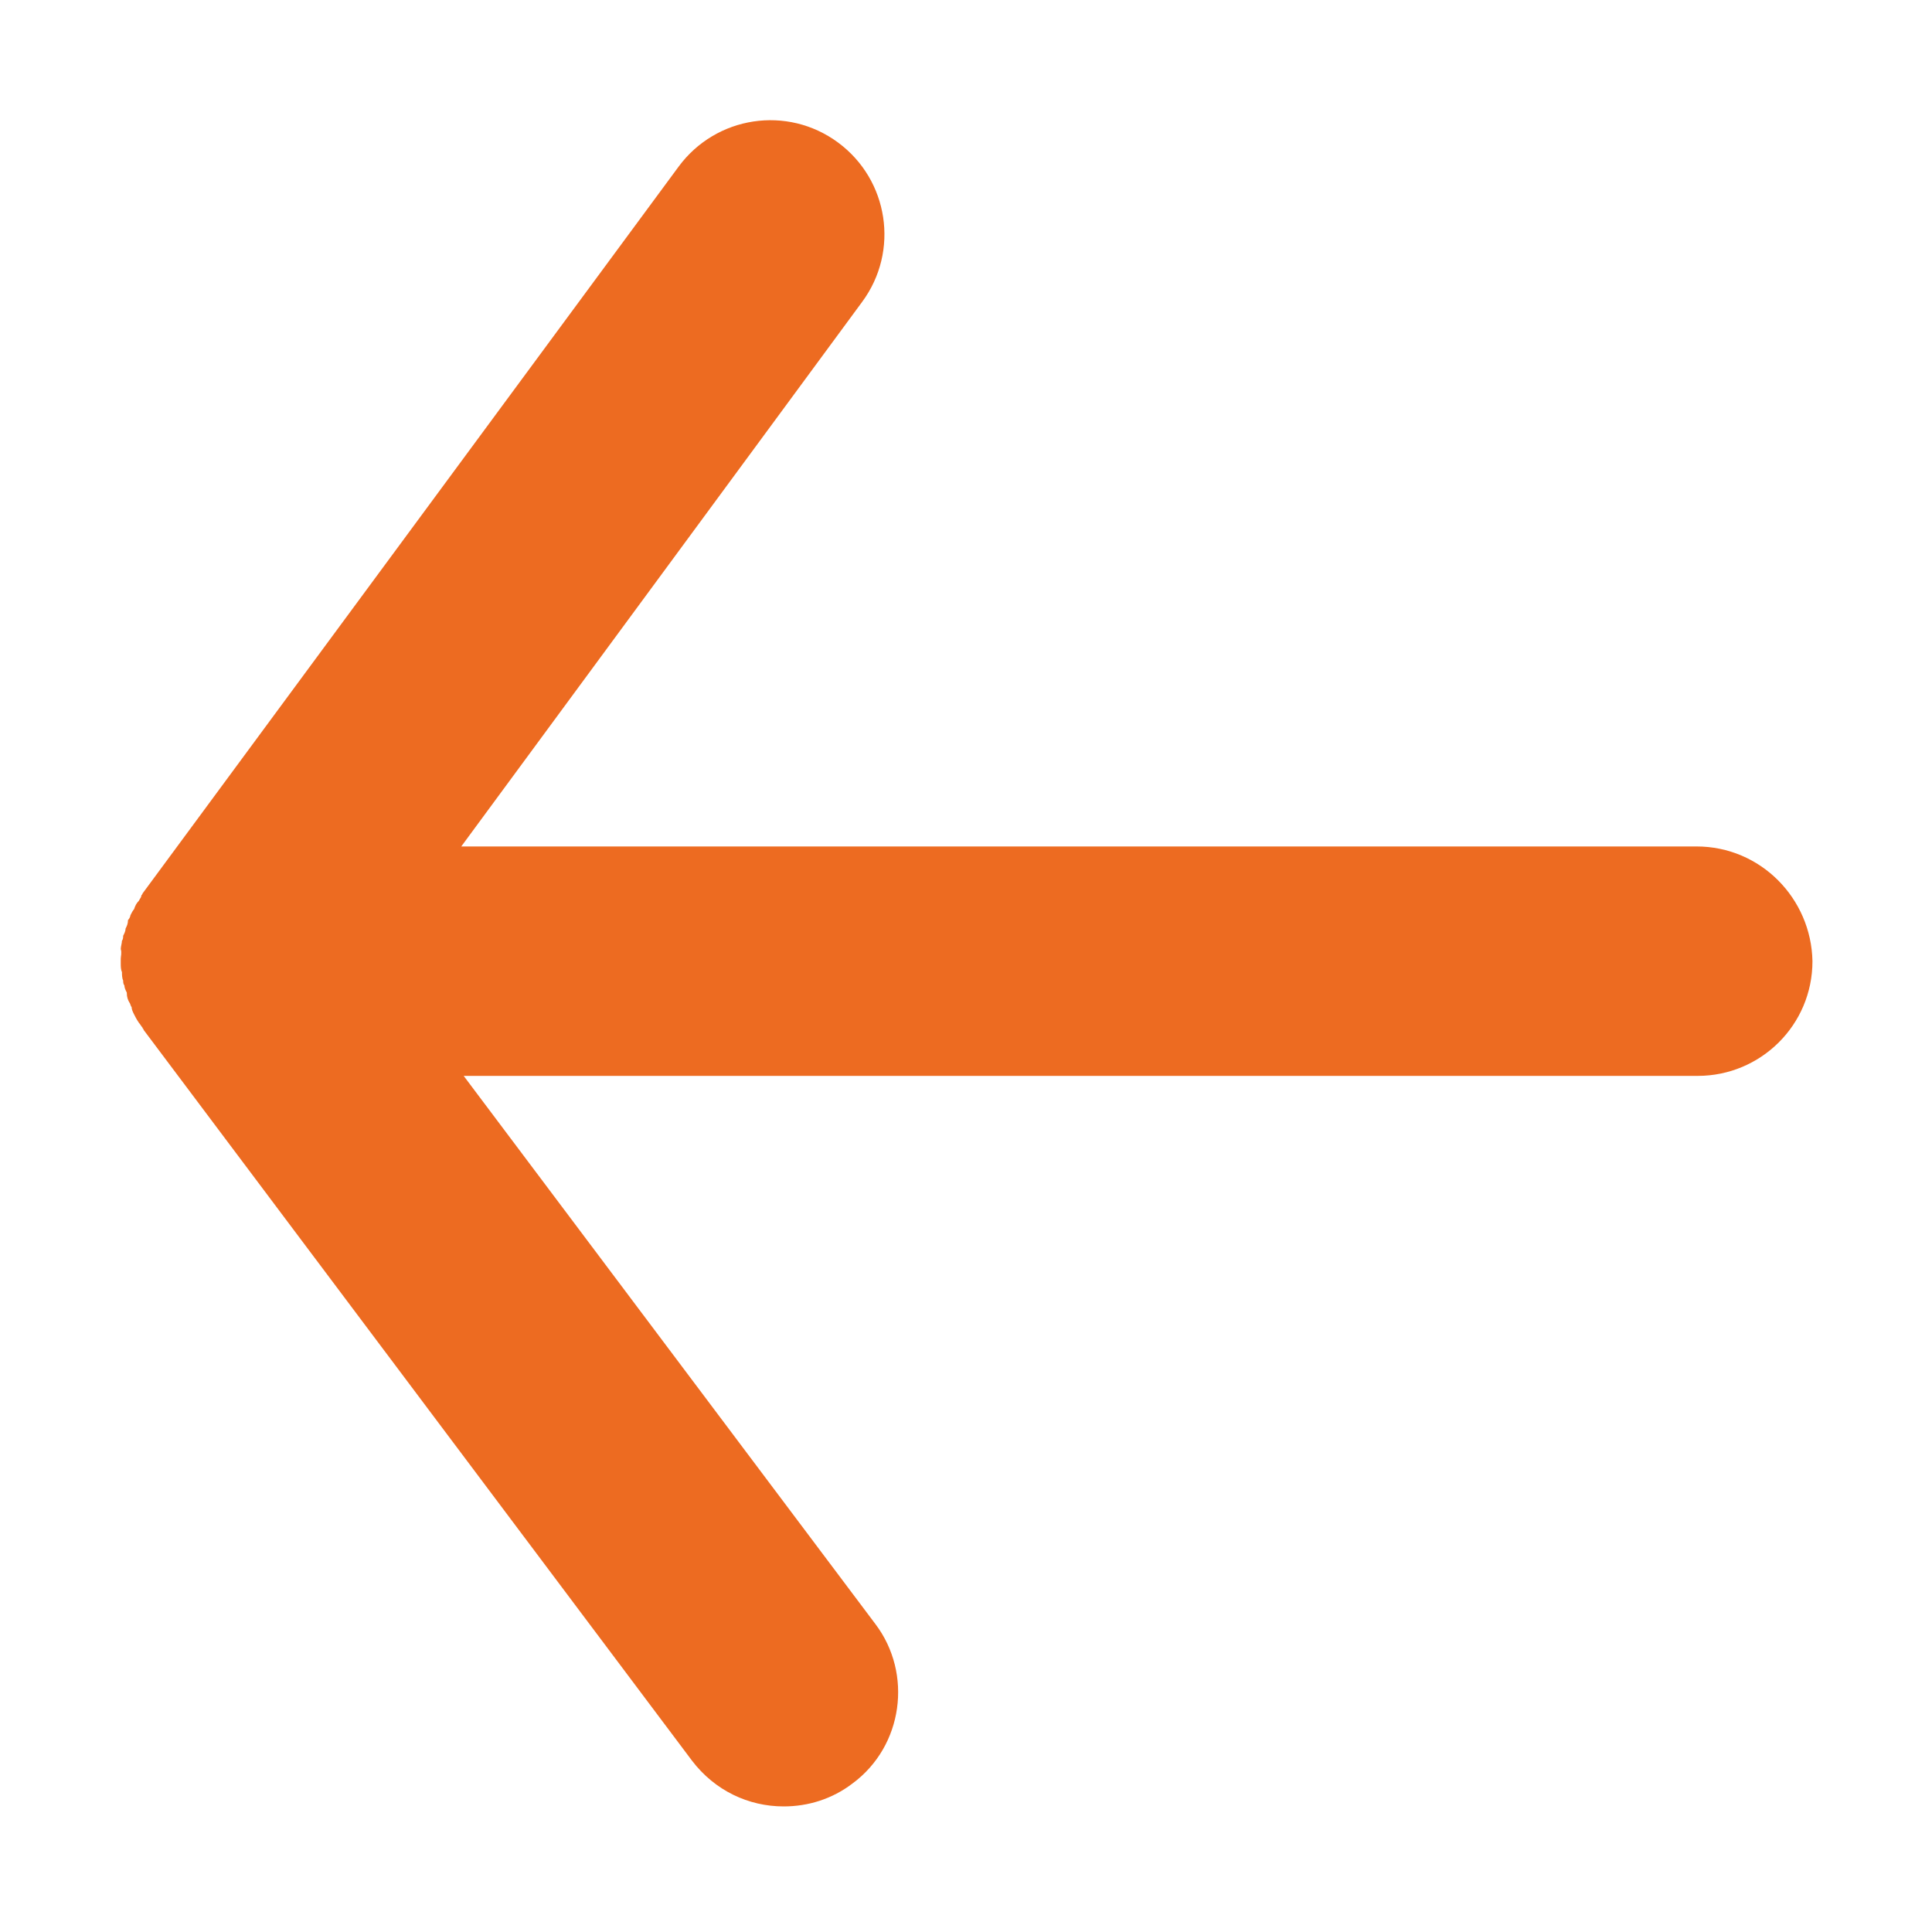
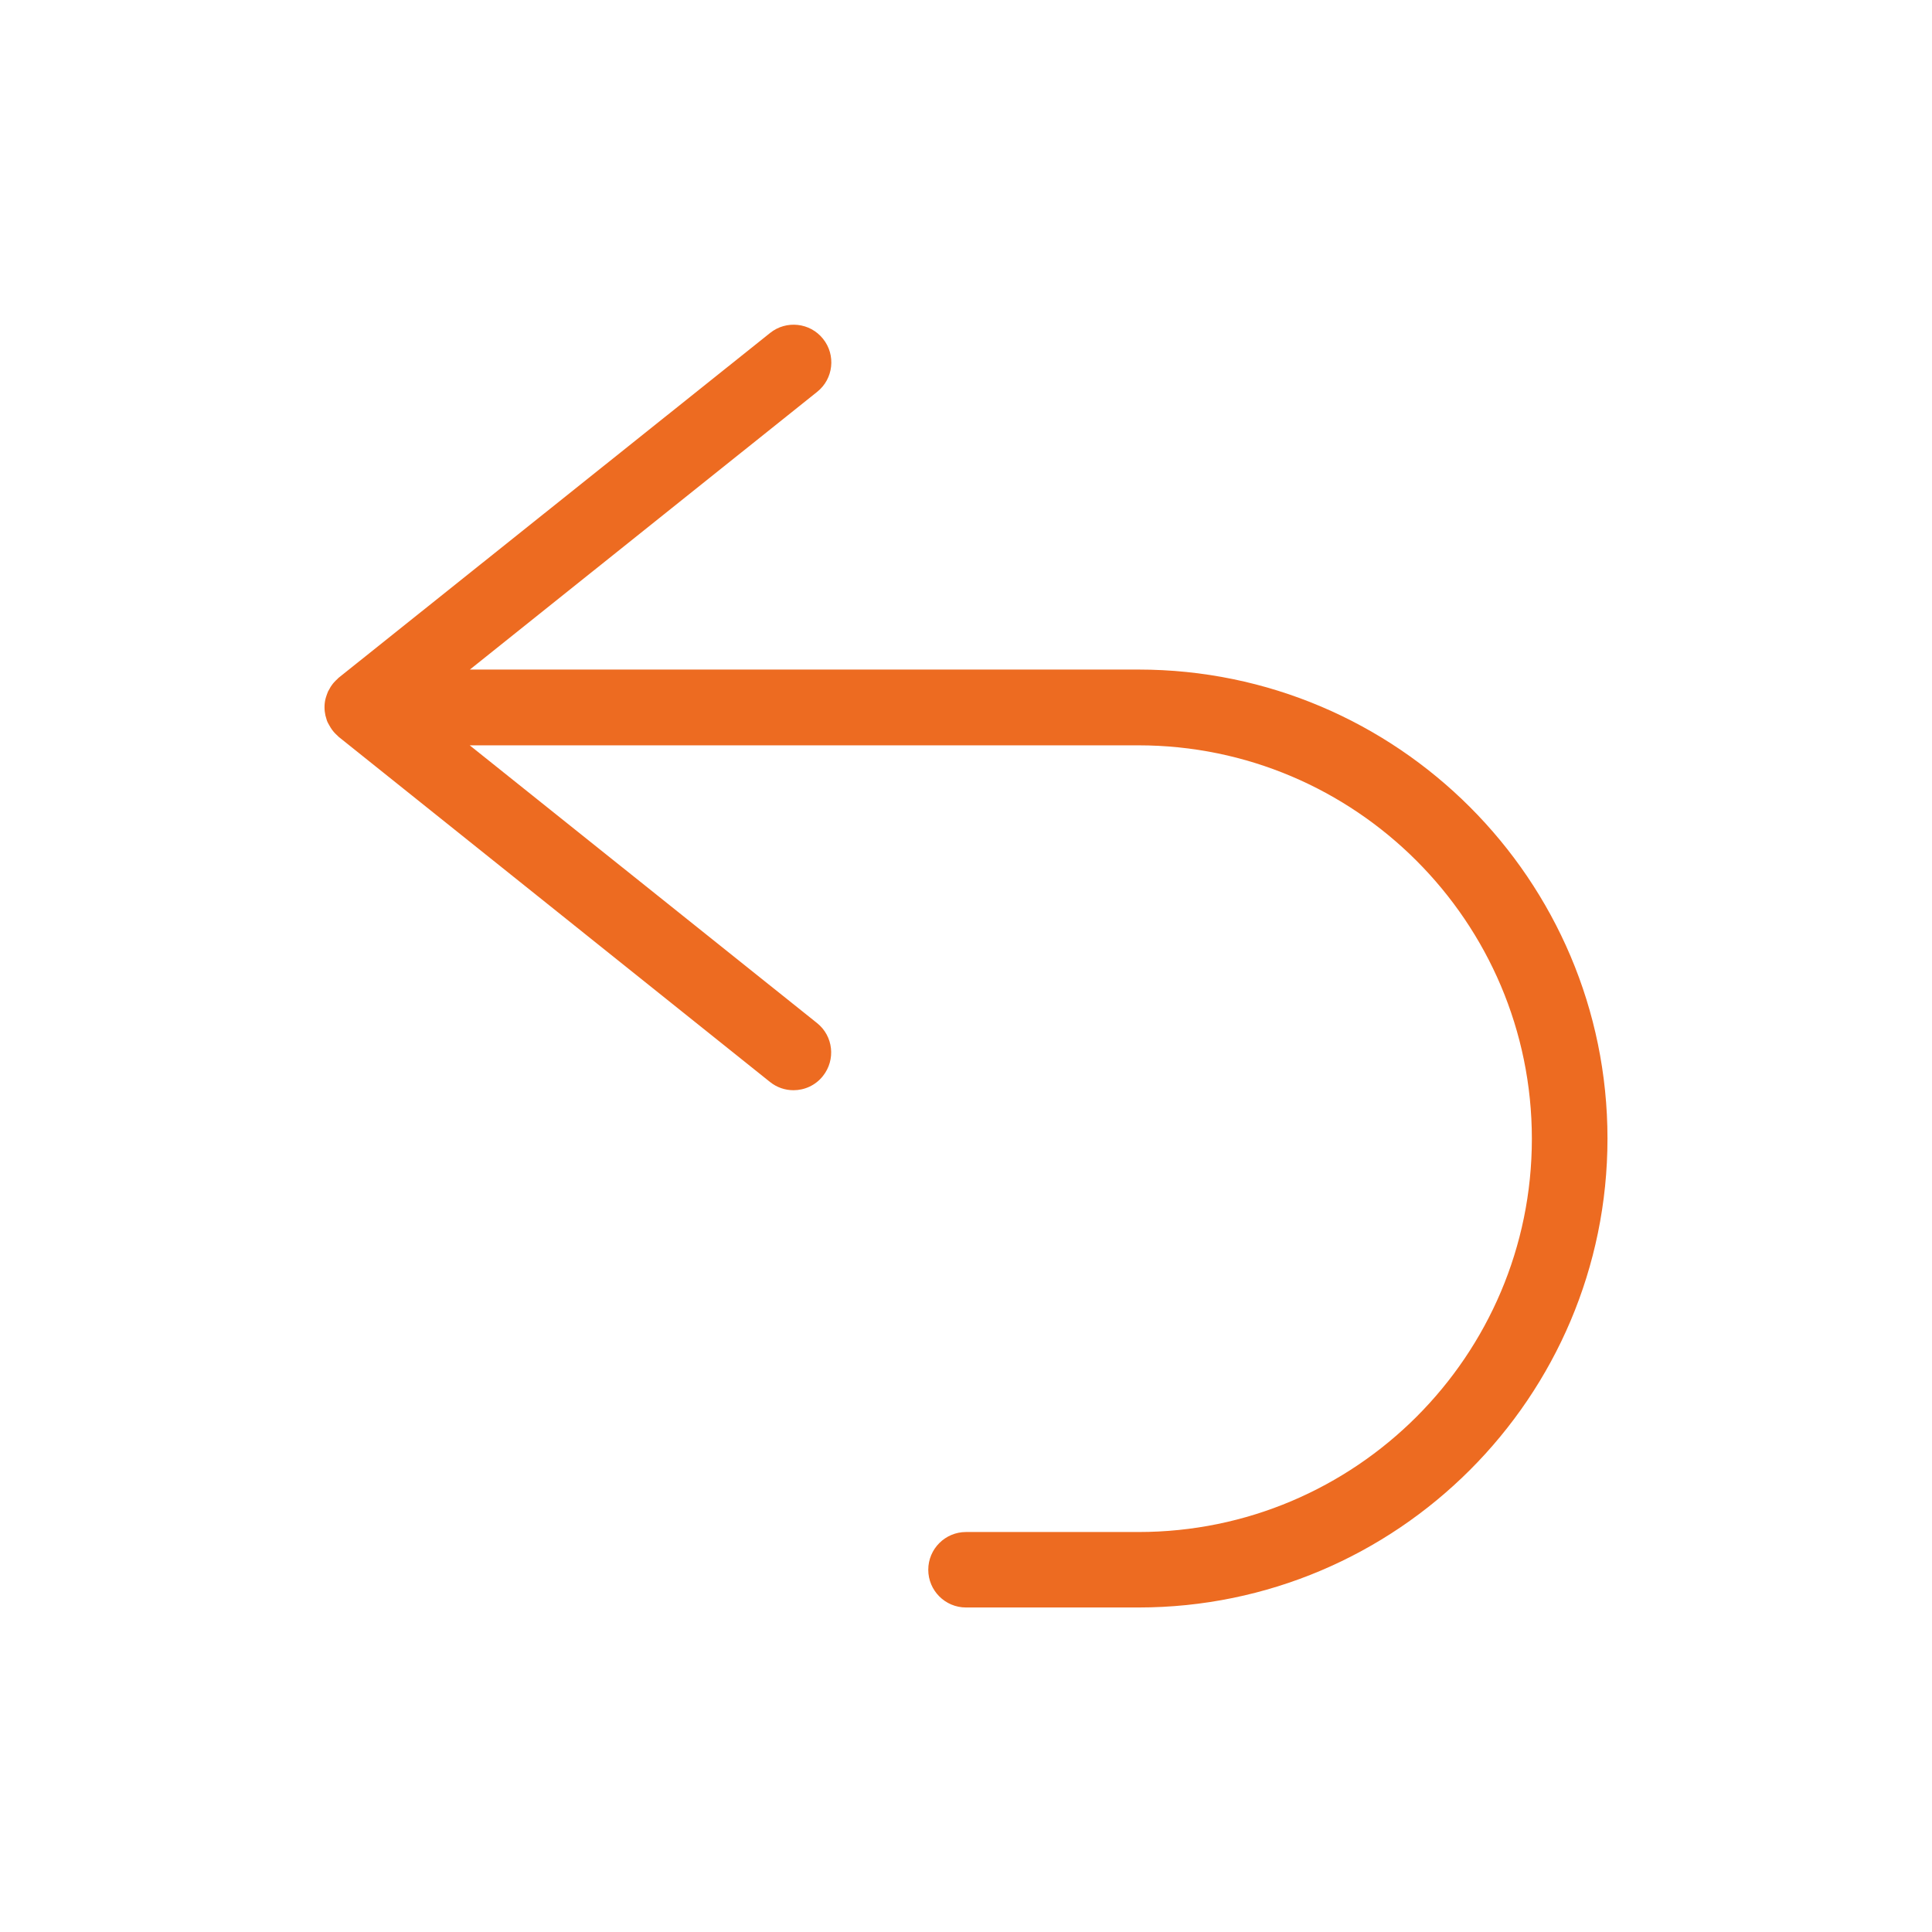
- <svg xmlns="http://www.w3.org/2000/svg" version="1.0" id="Layer_1" x="0px" y="0px" viewBox="0 0 16 16" enable-background="new 0 0 16 16" xml:space="preserve">
-   <path id="undo_1_" fill="#ED6B21" d="M14.05,7.01H3.82l3.32-4.51c0.31-0.42,0.22-1.01-0.2-1.32c-0.42-0.31-1.01-0.22-1.32,0.2  L1.18,7.4c0,0.01-0.01,0.01-0.01,0.02C1.17,7.43,1.16,7.44,1.15,7.46C1.13,7.48,1.12,7.5,1.11,7.53C1.1,7.54,1.09,7.56,1.08,7.58  C1.08,7.59,1.07,7.61,1.06,7.62C1.06,7.65,1.05,7.67,1.04,7.69C1.04,7.71,1.03,7.73,1.02,7.75c0,0.01,0,0.03-0.01,0.04  c0,0.02-0.01,0.05-0.01,0.07C1.01,7.89,1,7.92,1,7.94c0,0.01,0,0.01,0,0.02c0,0.01,0,0.01,0,0.02c0,0.02,0,0.05,0.01,0.07  c0,0.02,0,0.05,0.01,0.07c0,0.01,0,0.03,0.01,0.04c0,0.02,0.01,0.04,0.02,0.06C1.05,8.26,1.06,8.28,1.07,8.3  c0.01,0.01,0.01,0.03,0.02,0.04C1.09,8.36,1.1,8.38,1.11,8.4c0.01,0.02,0.02,0.04,0.04,0.07c0.01,0.01,0.02,0.03,0.03,0.04  c0,0.01,0.01,0.01,0.01,0.02l4.54,6.05c0.19,0.25,0.47,0.38,0.76,0.38c0.2,0,0.4-0.06,0.57-0.19c0.42-0.31,0.5-0.91,0.19-1.32  L3.84,8.91h10.22c0.52,0,0.95-0.42,0.95-0.95C15,7.44,14.58,7.01,14.05,7.01z" />
+ <svg xmlns="http://www.w3.org/2000/svg" version="1.0" id="Layer_1" x="0px" y="0px" viewBox="0 0 128 128" enable-background="new 0 0 128 128" xml:space="preserve">
+   <path fill="#ED6B21" d="M75.43,44.36h-44.3l23.01-18.4c1.08-0.86,1.25-2.44,0.39-3.51c-0.86-1.08-2.44-1.25-3.51-0.39L22.44,44.9  c-0.03,0.02-0.05,0.05-0.08,0.08c-0.08,0.07-0.16,0.15-0.24,0.24c-0.04,0.05-0.09,0.1-0.12,0.15c-0.07,0.09-0.13,0.19-0.18,0.29  c-0.03,0.05-0.06,0.1-0.09,0.16c-0.05,0.12-0.09,0.24-0.13,0.36c-0.01,0.05-0.03,0.09-0.04,0.14c-0.04,0.17-0.06,0.35-0.06,0.54  s0.02,0.36,0.06,0.54c0.01,0.05,0.03,0.09,0.04,0.14c0.03,0.12,0.07,0.25,0.13,0.36c0.03,0.05,0.06,0.11,0.09,0.16  c0.06,0.1,0.11,0.2,0.18,0.29c0.04,0.05,0.08,0.1,0.12,0.15c0.07,0.08,0.15,0.16,0.24,0.24c0.03,0.02,0.05,0.06,0.08,0.08  l28.57,22.86c0.46,0.37,1.01,0.55,1.56,0.55c0.73,0,1.46-0.32,1.95-0.94c0.86-1.08,0.69-2.65-0.39-3.51l-23.01-18.4h44.3  c14.38,0,26.07,11.7,26.07,26.07S89.8,101.5,75.43,101.5H64c-1.38,0-2.5,1.12-2.5,2.5s1.12,2.5,2.5,2.5h11.43  c17.13,0,31.07-13.94,31.07-31.07S92.56,44.36,75.43,44.36z" />
</svg>
